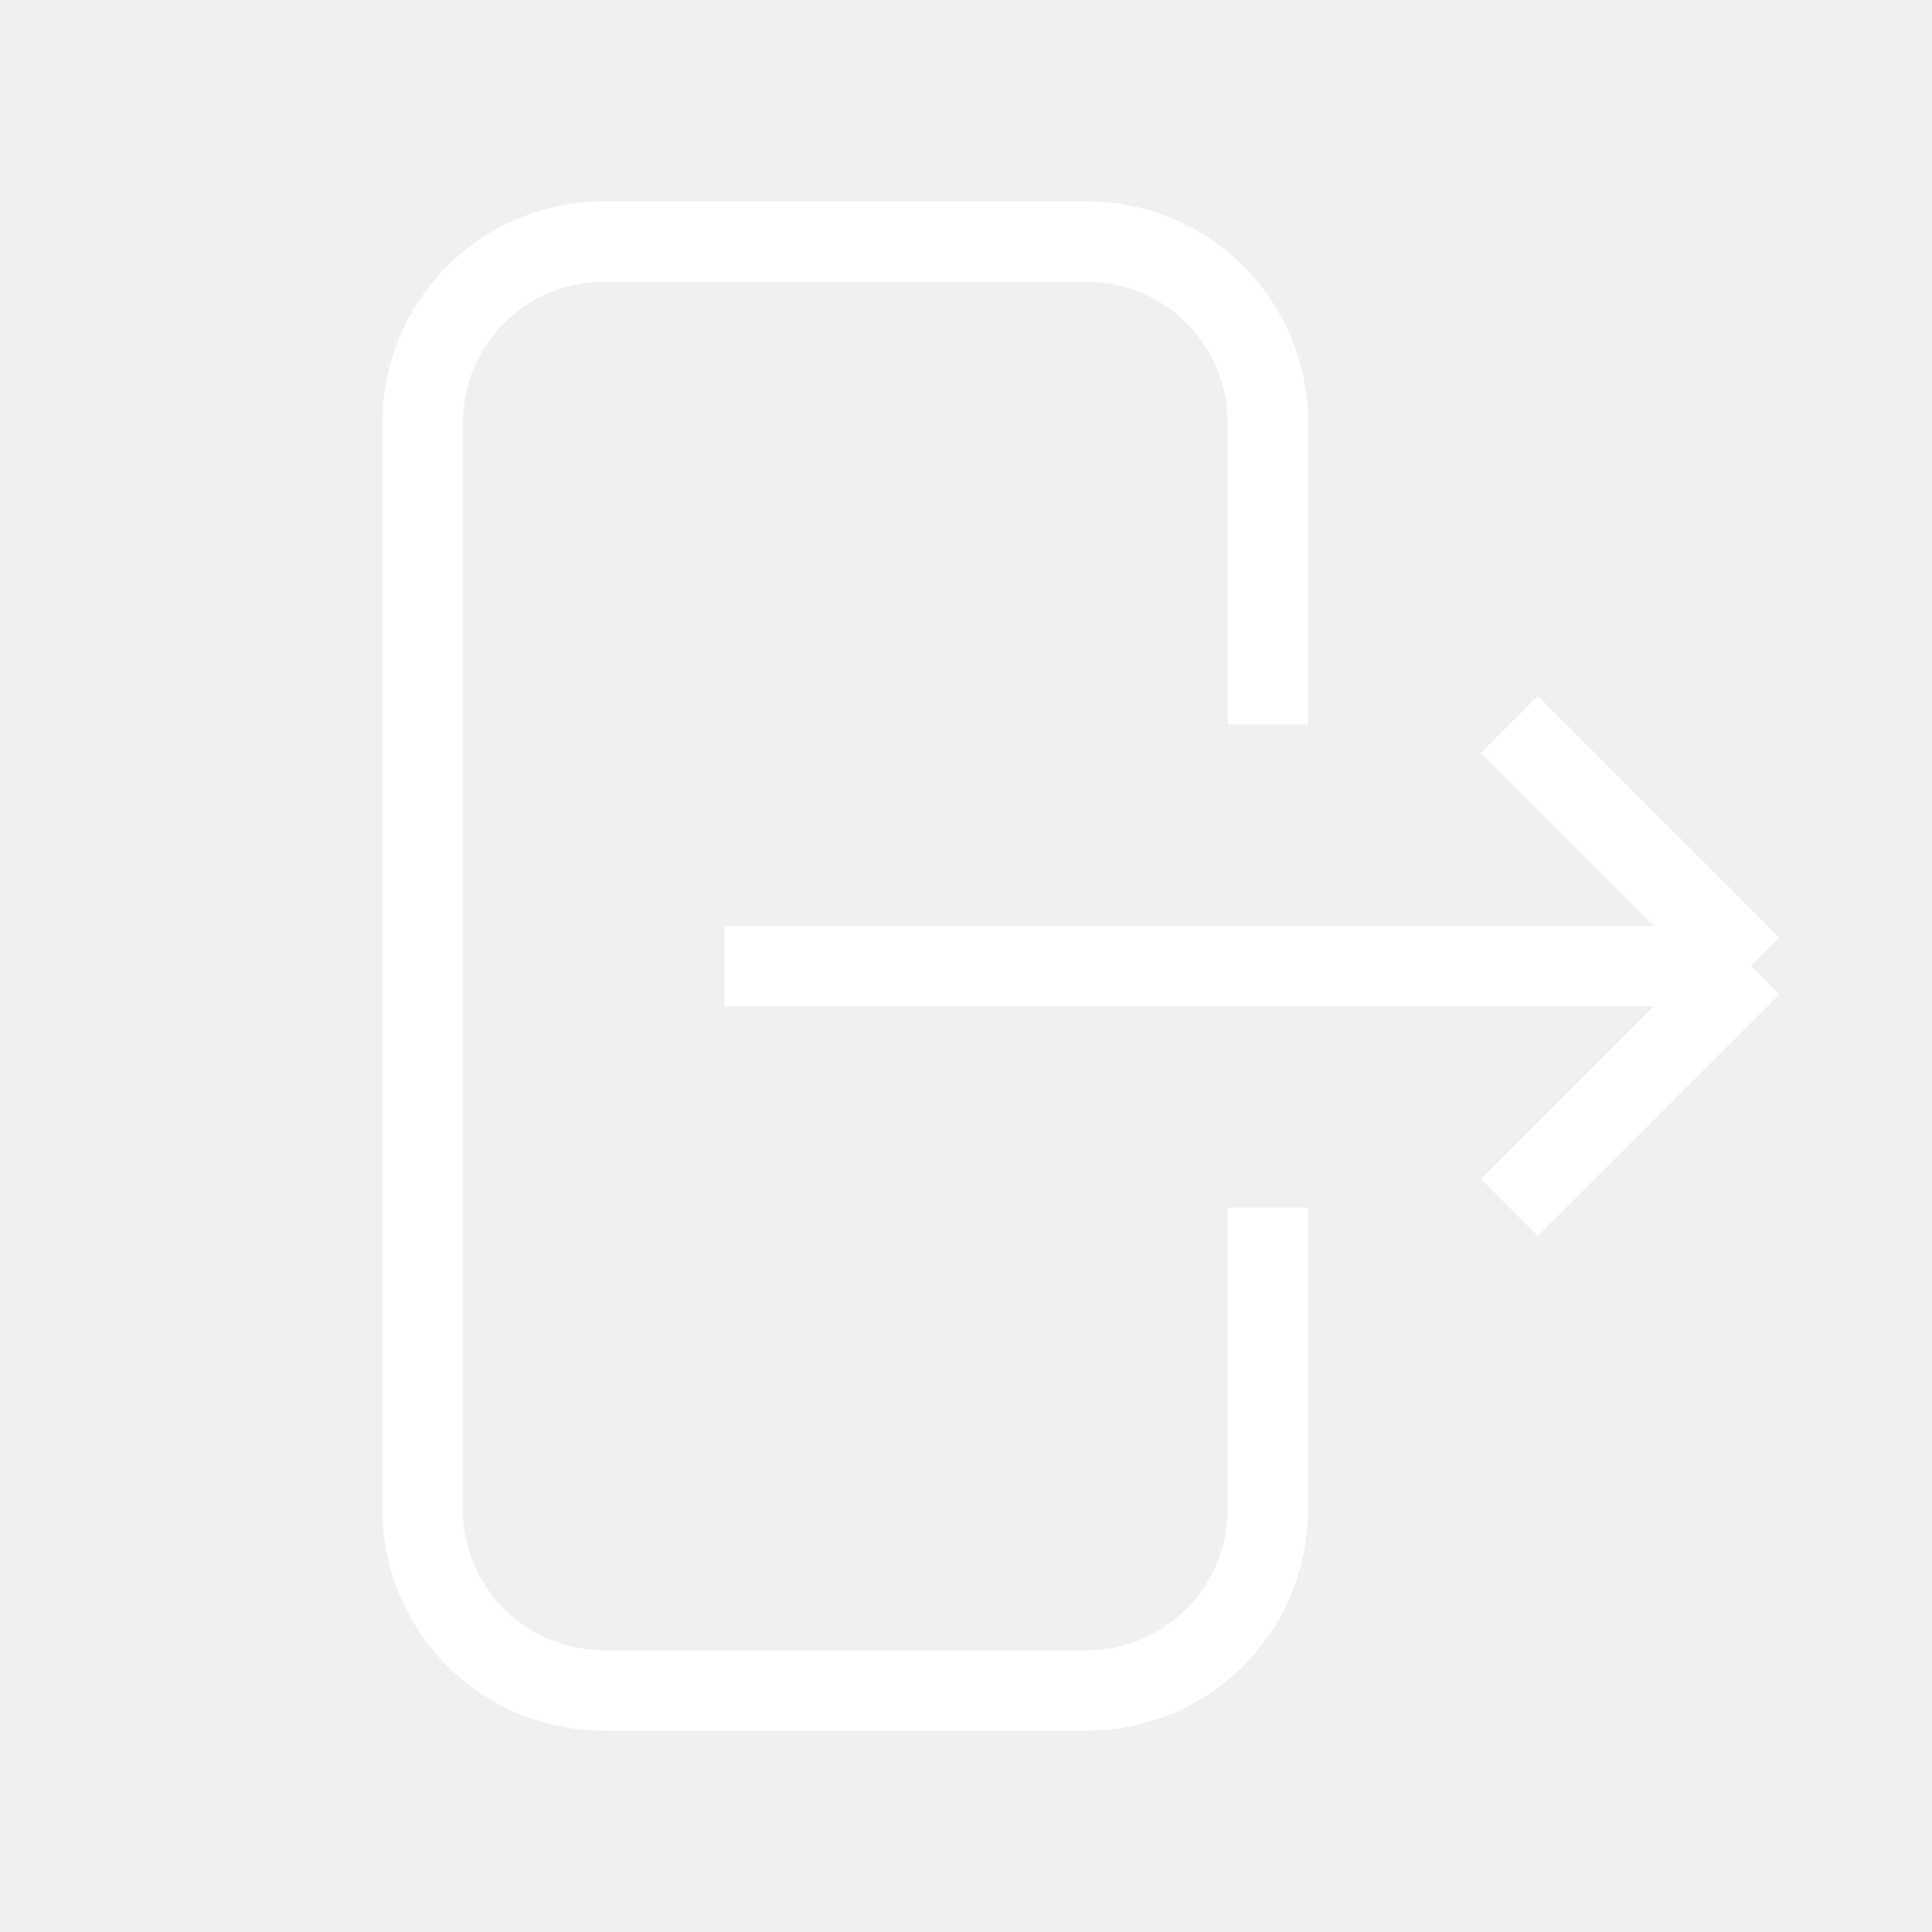
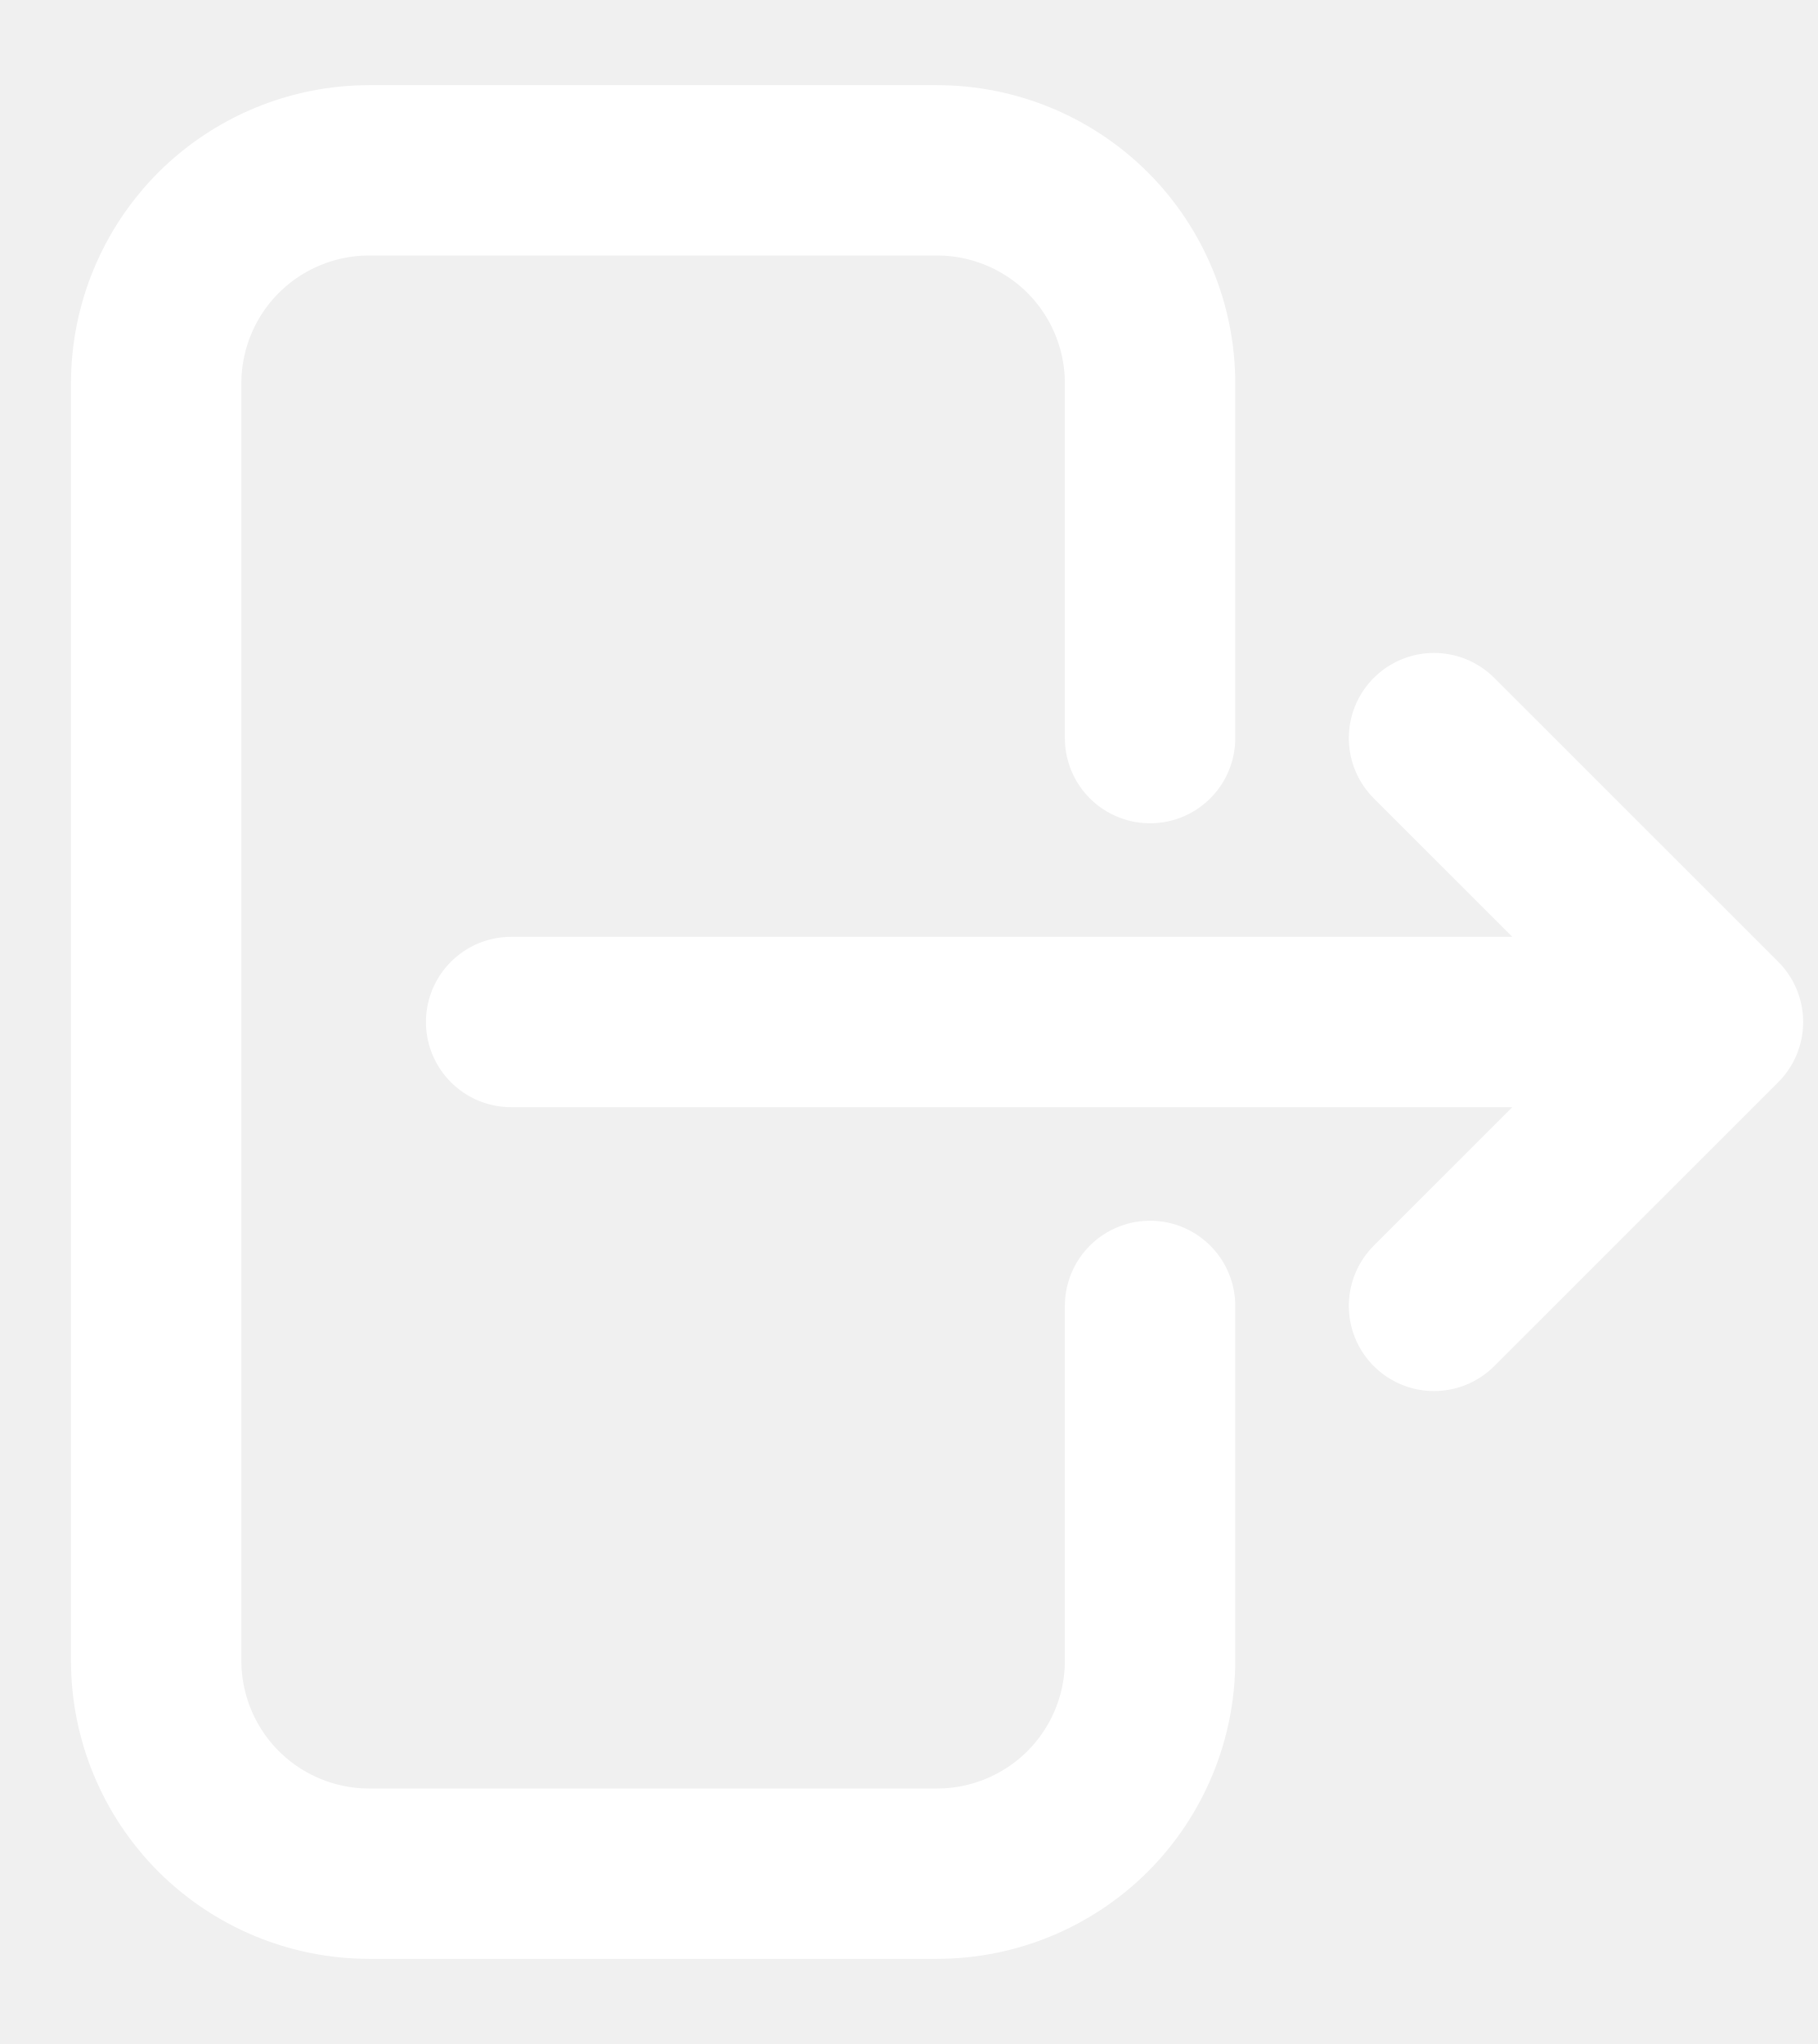
- <svg xmlns="http://www.w3.org/2000/svg" width="24" height="24" viewBox="0 0 24 24" fill="none">
-   <path d="M15.75 9V5.25C15.75 4.653 15.513 4.081 15.091 3.659C14.669 3.237 14.097 3 13.5 3H7.5C6.903 3 6.331 3.237 5.909 3.659C5.487 4.081 5.25 4.653 5.25 5.25V18.75C5.25 19.347 5.487 19.919 5.909 20.341C6.331 20.763 6.903 21 7.5 21H13.5C14.097 21 14.669 20.763 15.091 20.341C15.513 19.919 15.75 19.347 15.75 18.75V15M18.75 15L21.75 12M21.75 12L18.75 9M21.75 12H9" stroke="white" strokeWidth="1.5" strokeLinecap="round" strokeLinejoin="round" />
+ <svg xmlns="http://www.w3.org/2000/svg" width="16" height="18" viewBox="0 0 16 18" fill="none">
+   <path d="M10.125 6.5V3.375C10.125 2.878 9.927 2.401 9.576 2.049C9.224 1.698 8.747 1.5 8.25 1.5H3.25C2.753 1.5 2.276 1.698 1.924 2.049C1.573 2.401 1.375 2.878 1.375 3.375V14.625C1.375 15.122 1.573 15.599 1.924 15.951C2.276 16.302 2.753 16.5 3.25 16.5H8.25C8.747 16.5 9.224 16.302 9.576 15.951C9.927 15.599 10.125 15.122 10.125 14.625V11.5M12.625 11.5L15.125 9M15.125 9L12.625 6.5M15.125 9H4.5" stroke="white" stroke-width="1.5" stroke-linecap="round" stroke-linejoin="round" />
</svg>
